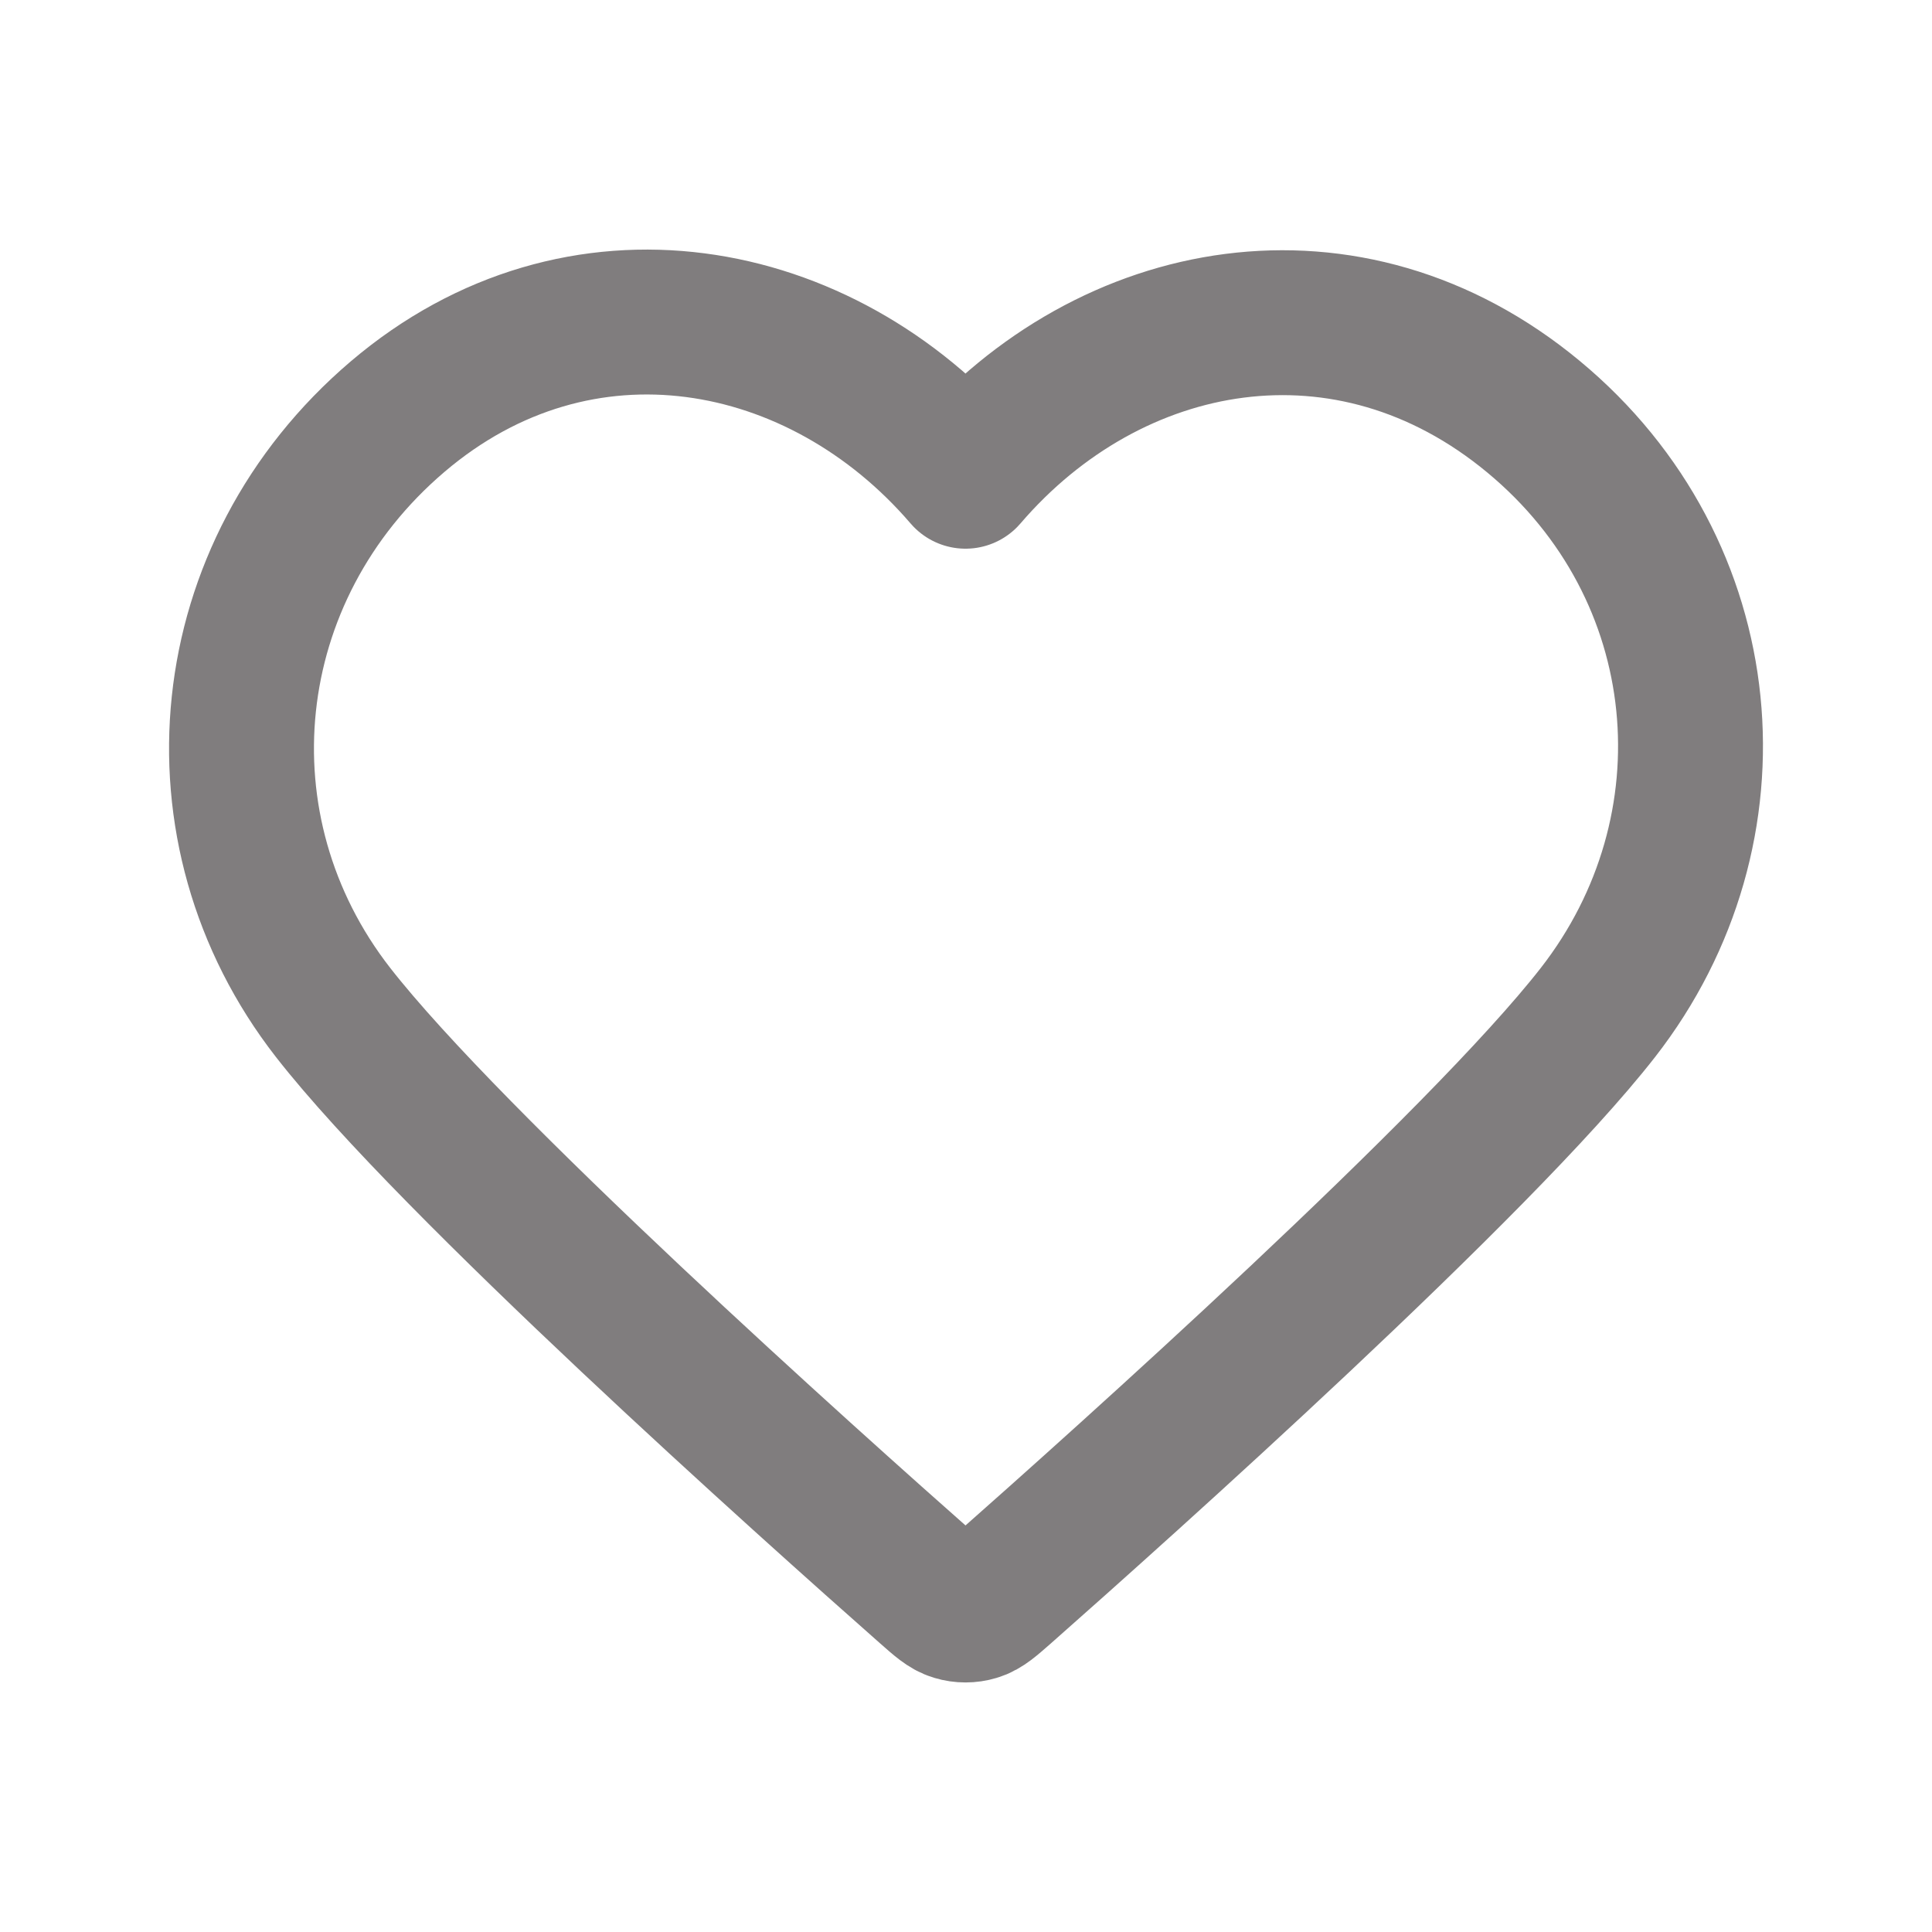
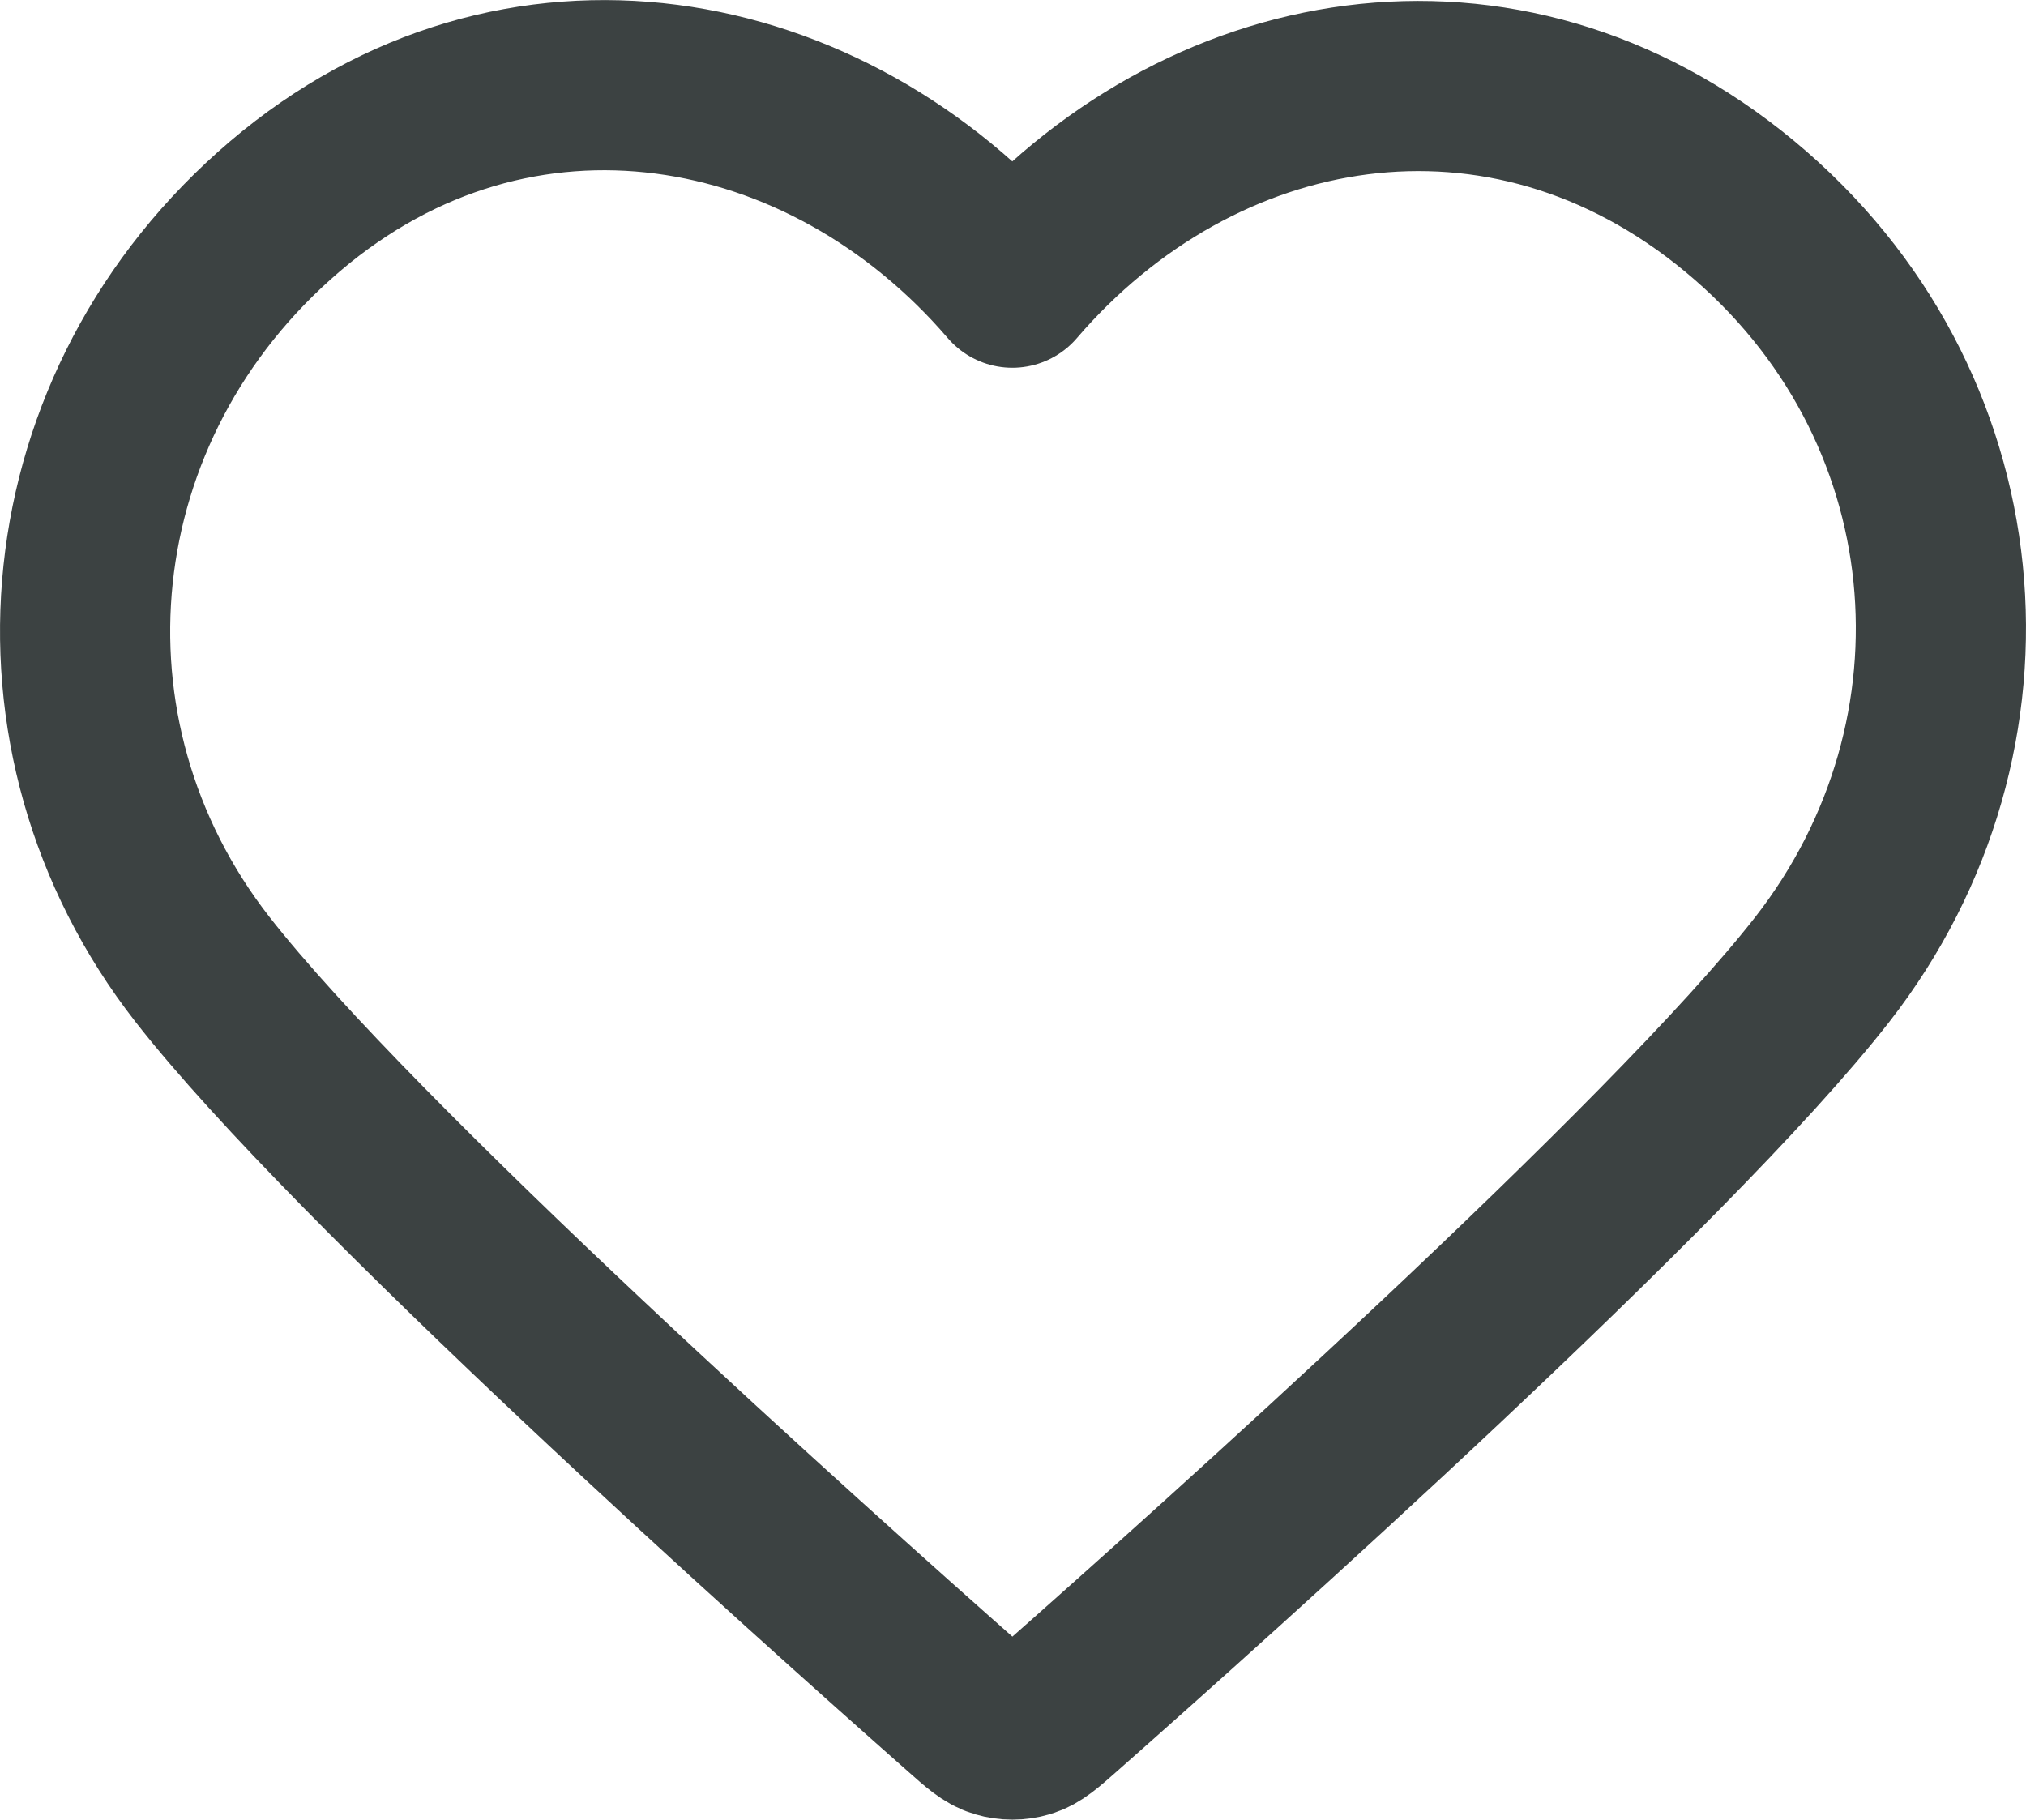
- <svg xmlns="http://www.w3.org/2000/svg" width="20" height="20" viewBox="0 0 20 20" fill="none">
-   <path fill-rule="evenodd" clip-rule="evenodd" d="M9.995 4.93C8.495 3.183 5.995 2.713 4.116 4.313C2.237 5.913 1.973 8.588 3.448 10.481C4.675 12.055 8.387 15.373 9.604 16.447C9.74 16.567 9.808 16.628 9.888 16.651C9.957 16.672 10.033 16.672 10.102 16.651C10.181 16.628 10.249 16.567 10.386 16.447C11.602 15.373 15.315 12.055 16.542 10.481C18.017 8.588 17.785 5.896 15.874 4.313C13.963 2.729 11.494 3.183 9.995 4.93Z" stroke="#807D7E" stroke-width="1.5" stroke-linecap="round" stroke-linejoin="round" />
+ <svg xmlns="http://www.w3.org/2000/svg" width="15.014" height="13.487" viewBox="0 0 15.014 13.487" fill="none">
+   <defs />
+   <path id="heart" d="M2.112 1.529C0.39 2.996 0.147 5.449 1.5 7.184C2.625 8.627 6.029 11.67 7.144 12.654C7.269 12.765 7.331 12.82 7.404 12.841C7.468 12.86 7.537 12.86 7.601 12.841C7.673 12.82 7.736 12.765 7.861 12.654C8.976 11.67 12.38 8.627 13.505 7.184C14.857 5.449 14.645 2.981 12.892 1.529C11.14 0.077 8.877 0.493 7.502 2.095C6.128 0.493 3.835 0.062 2.112 1.529Z" stroke="#3C4242" stroke-opacity="1" stroke-width="1.261" stroke-linejoin="round" />
</svg>
